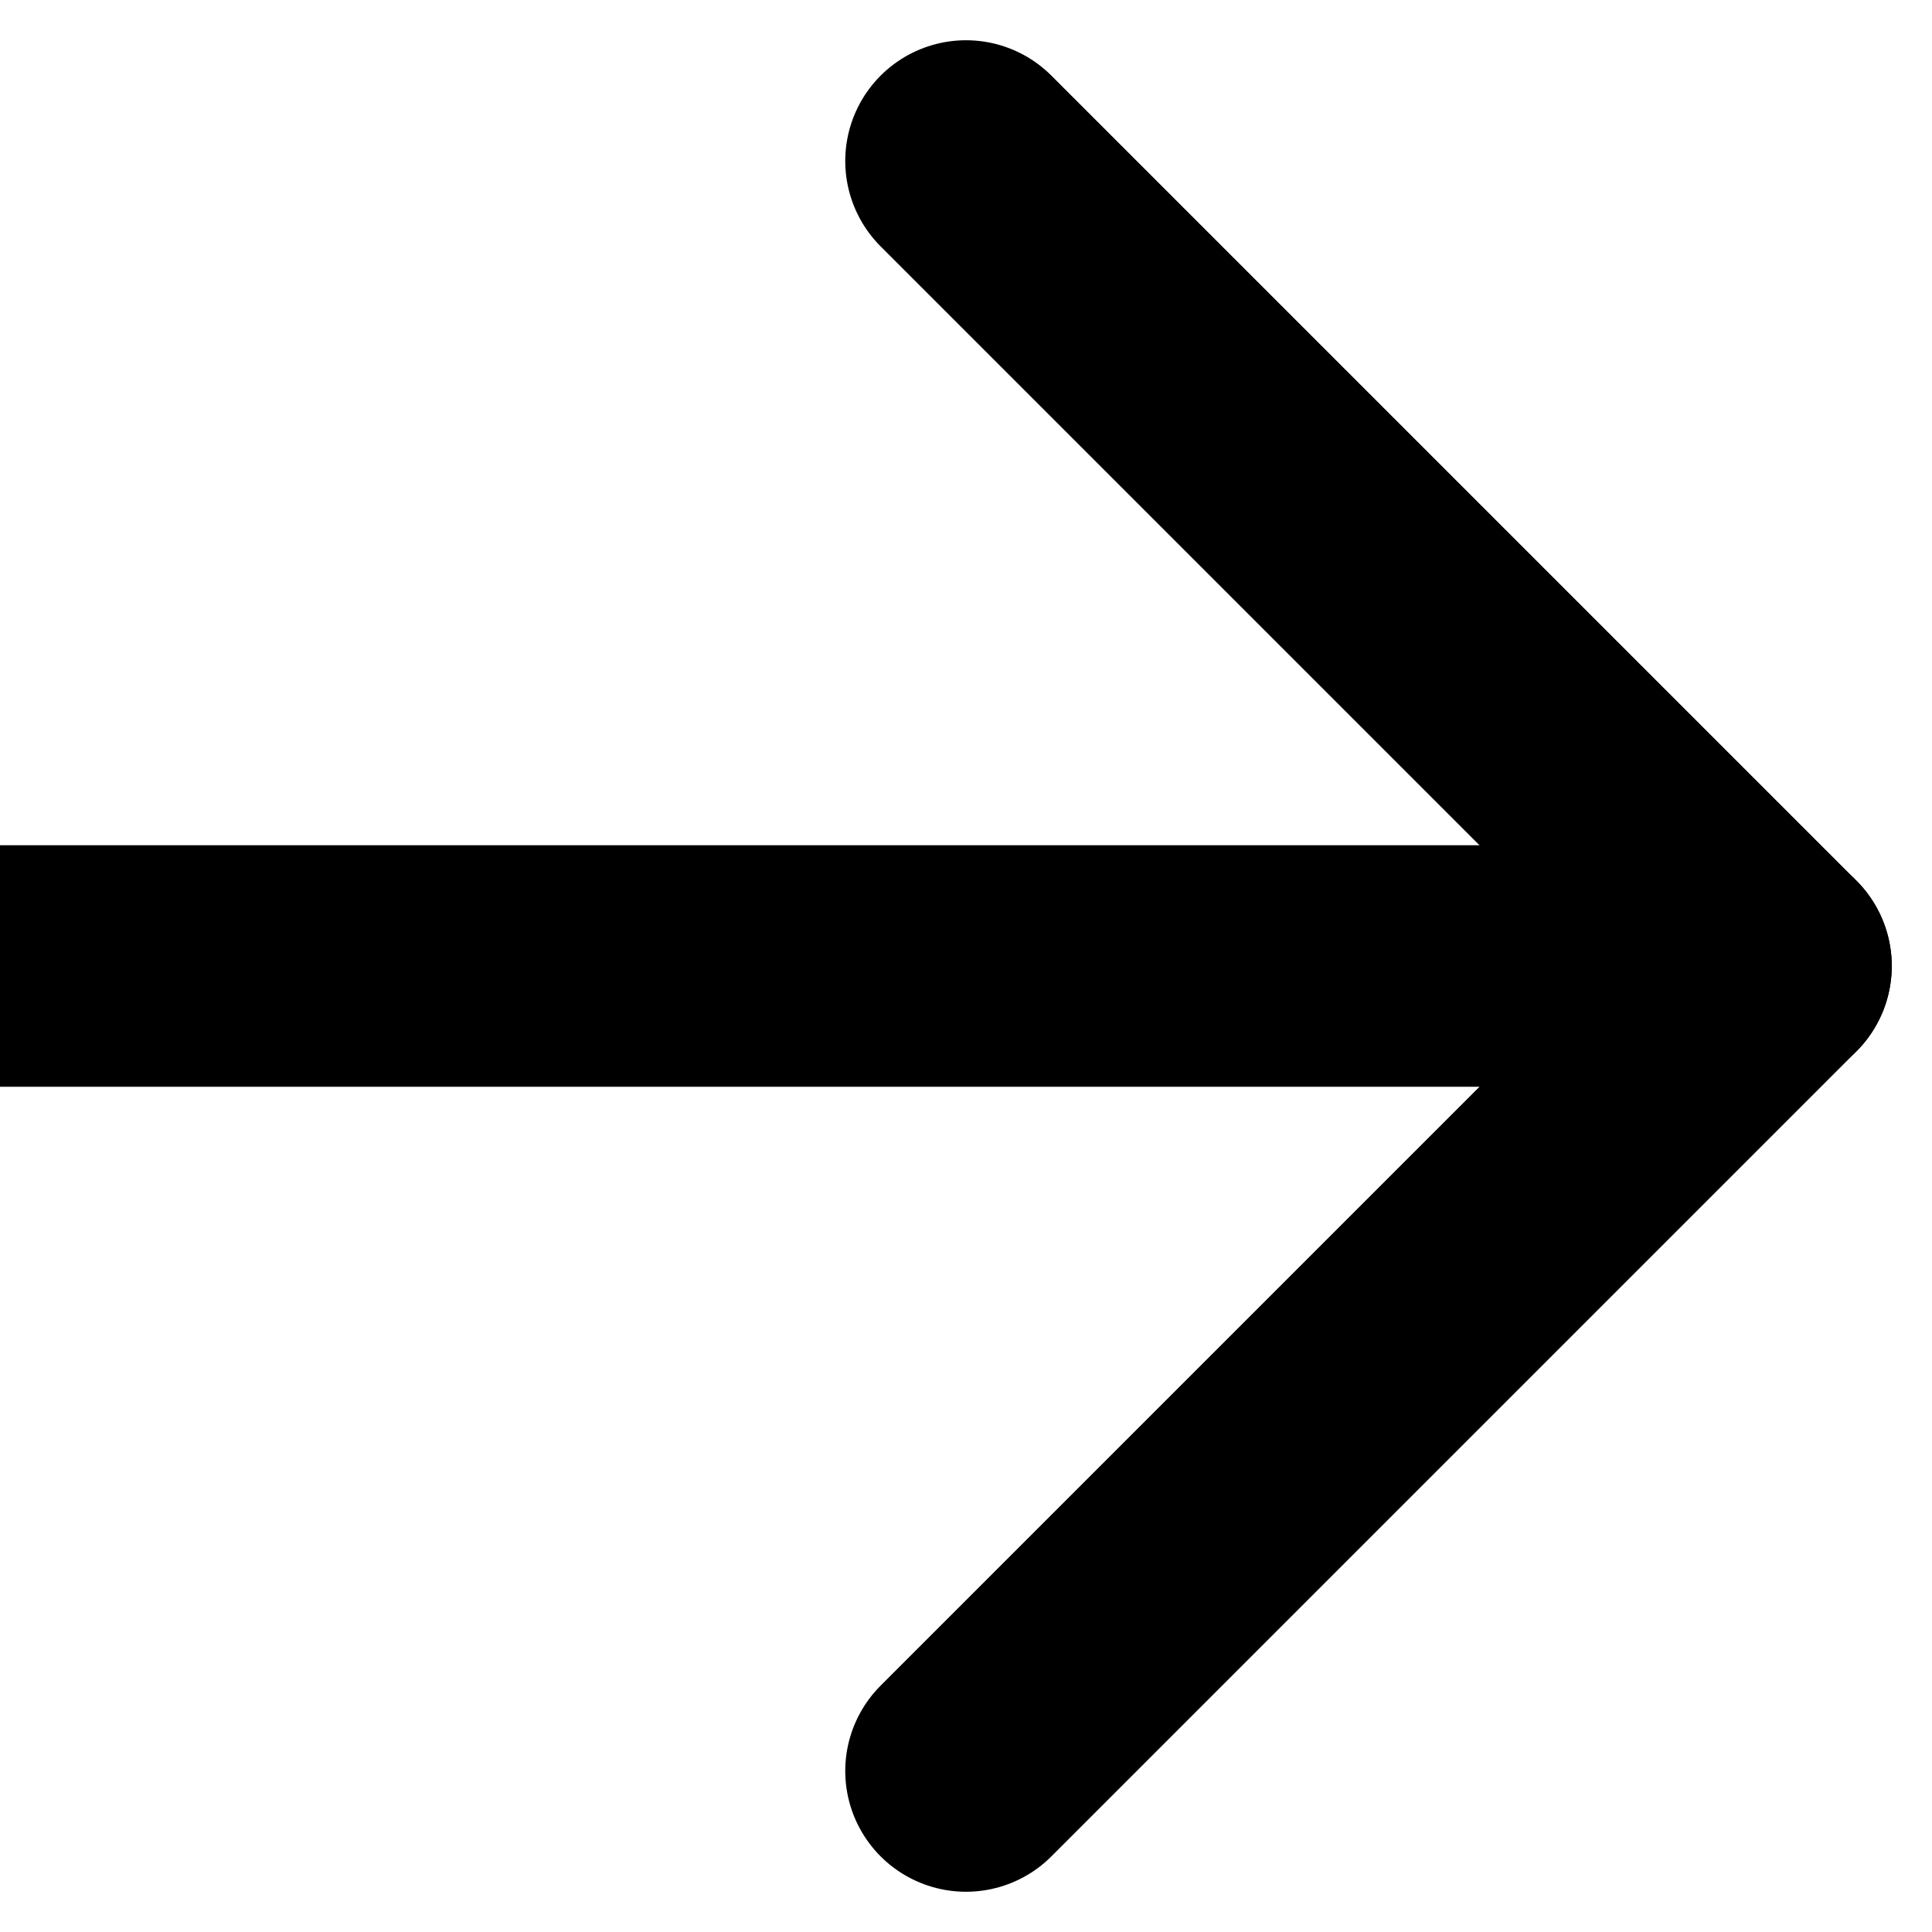
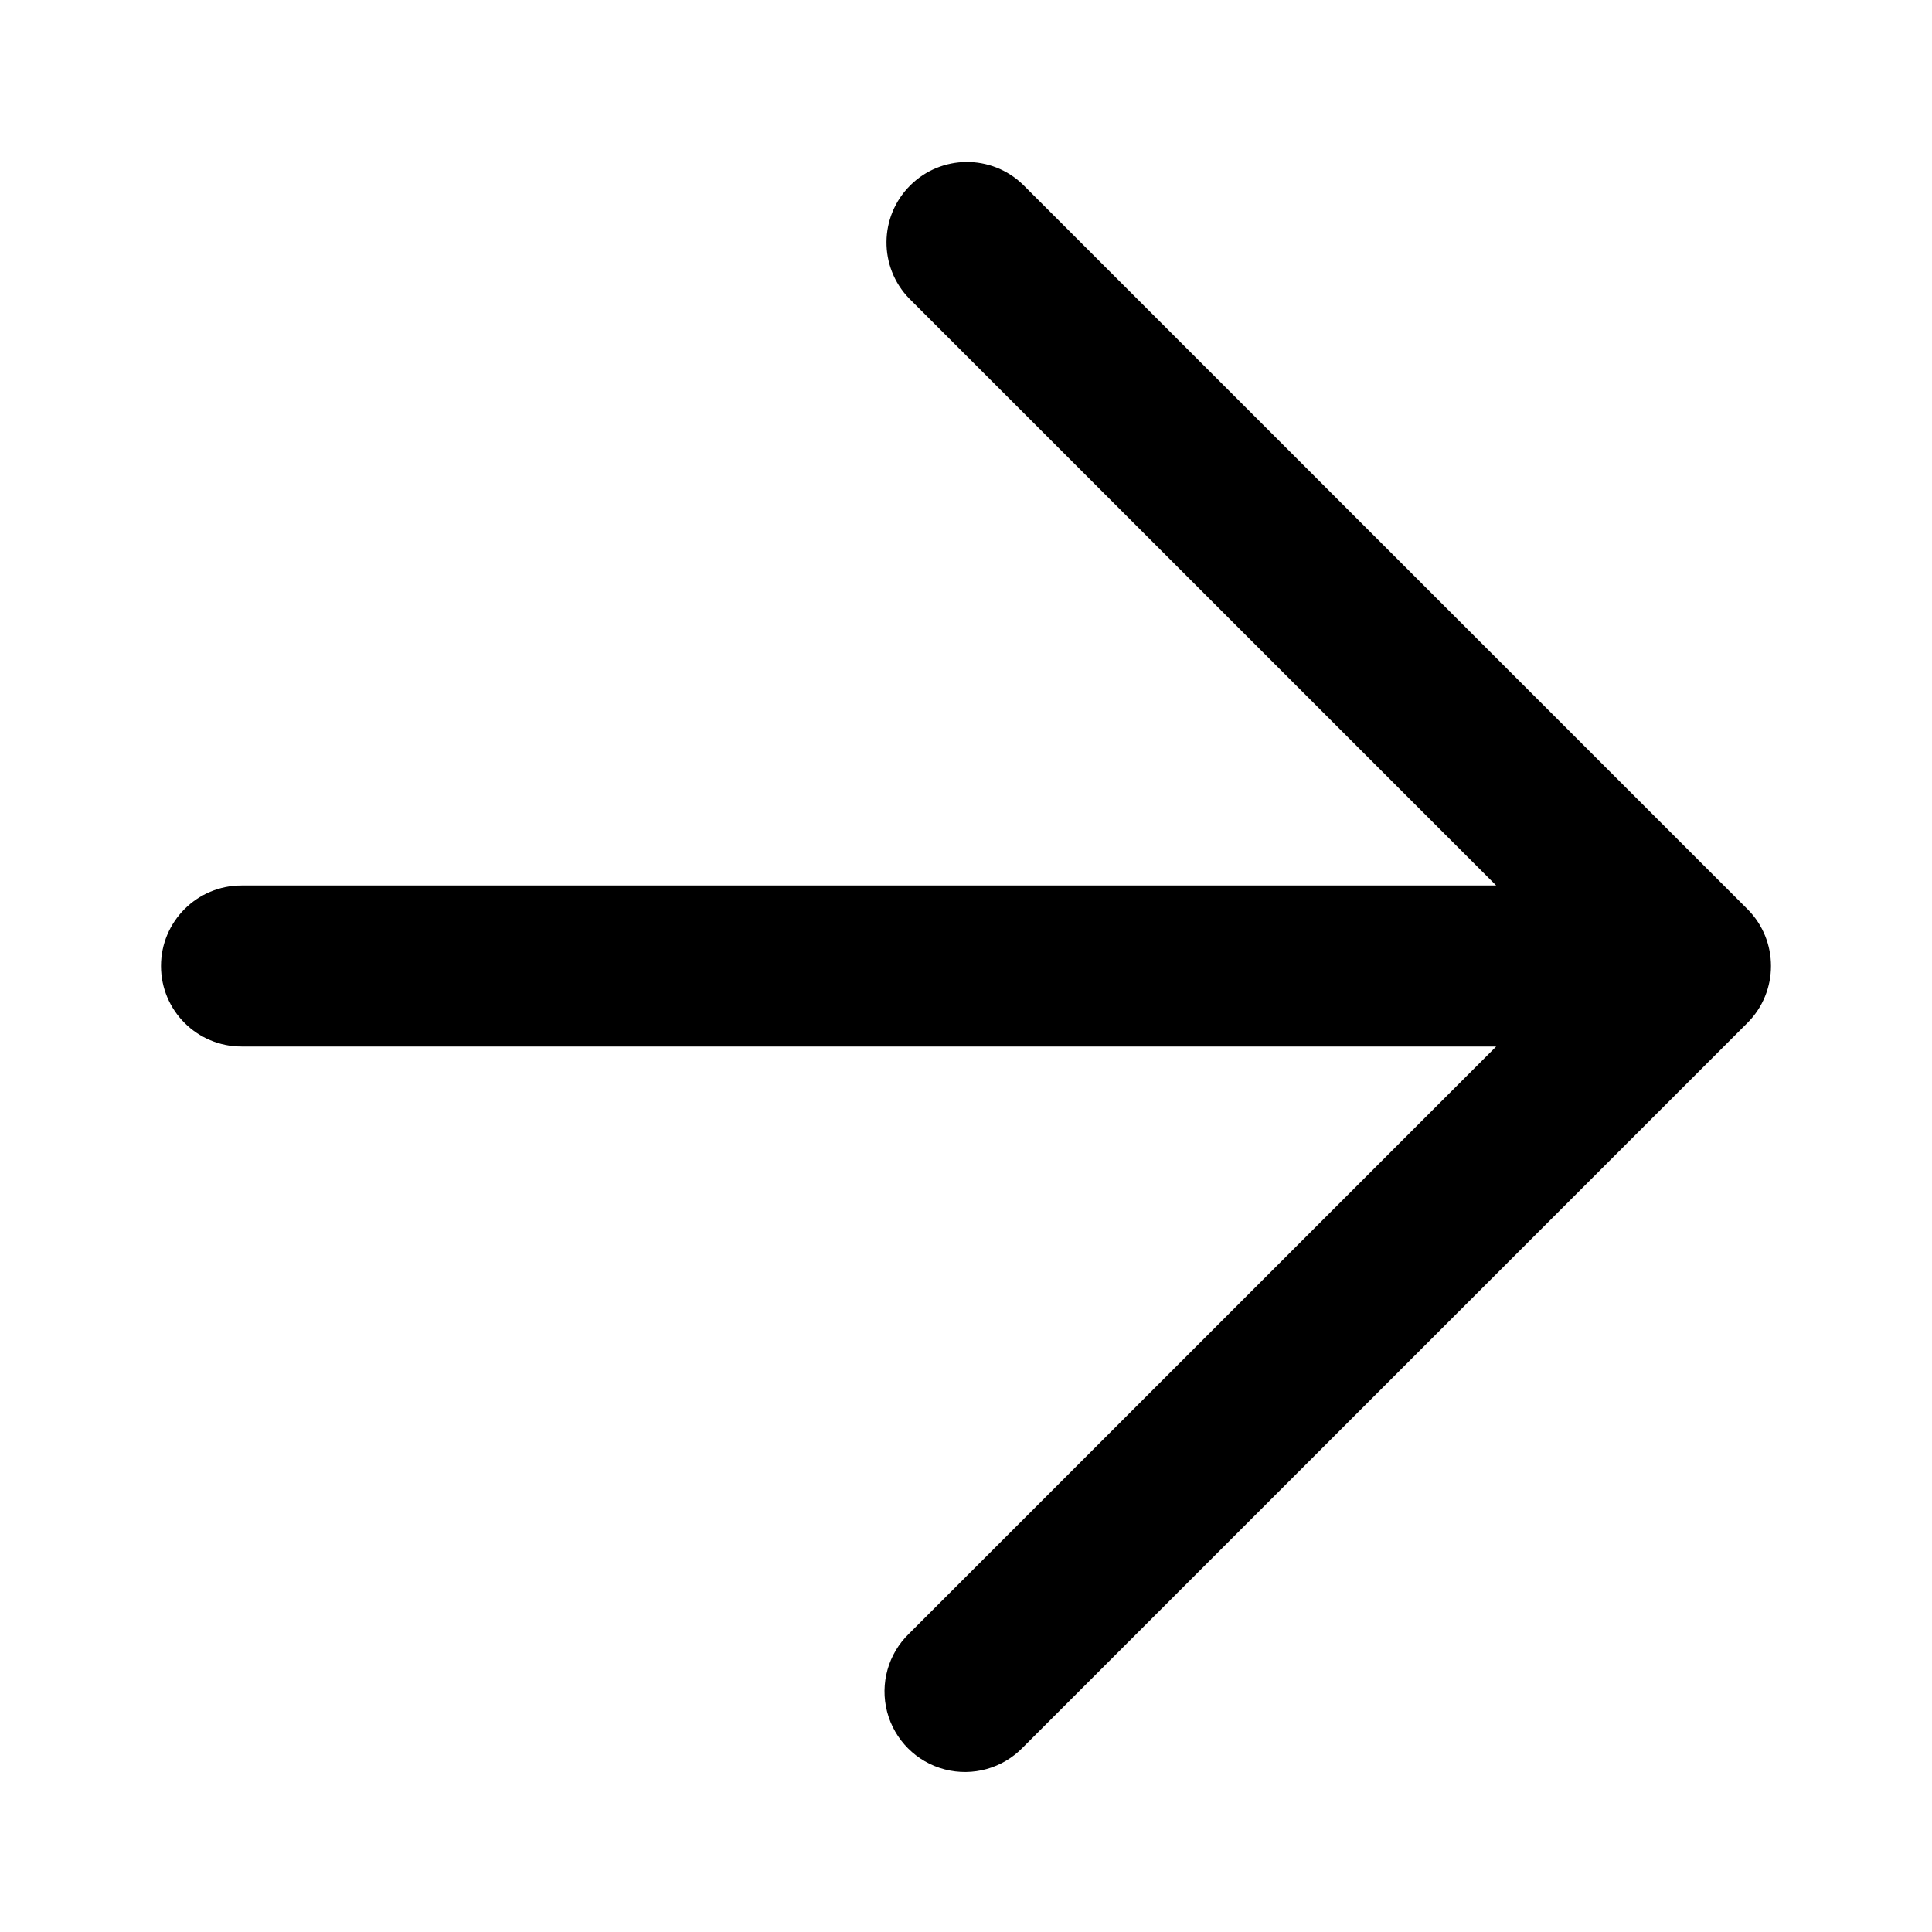
- <svg xmlns="http://www.w3.org/2000/svg" width="16" height="16" viewBox="0 0 24 24" fill="none" stroke="currentColor" stroke-width="3" stroke-linecap="round" stroke-linejoin="round" class="feather feather-arrow-right">
-   <line x1="0" y1="12" x2="22" y2="12" />
-   <polyline points="12 2 22 12 12 22" />
+ <svg xmlns="http://www.w3.org/2000/svg" width="24" height="24" viewBox="0 0 24 24">
+   <path d="M12.707 21.707a1 1 0 1 1-1.414-1.414L18.586 13H3a1 1 0 0 1 0-2h15.586l-7.293-7.293a1 1 0 0 1 1.414-1.414l9 9a1 1 0 0 1 0 1.414l-9 9Z" />
</svg>
